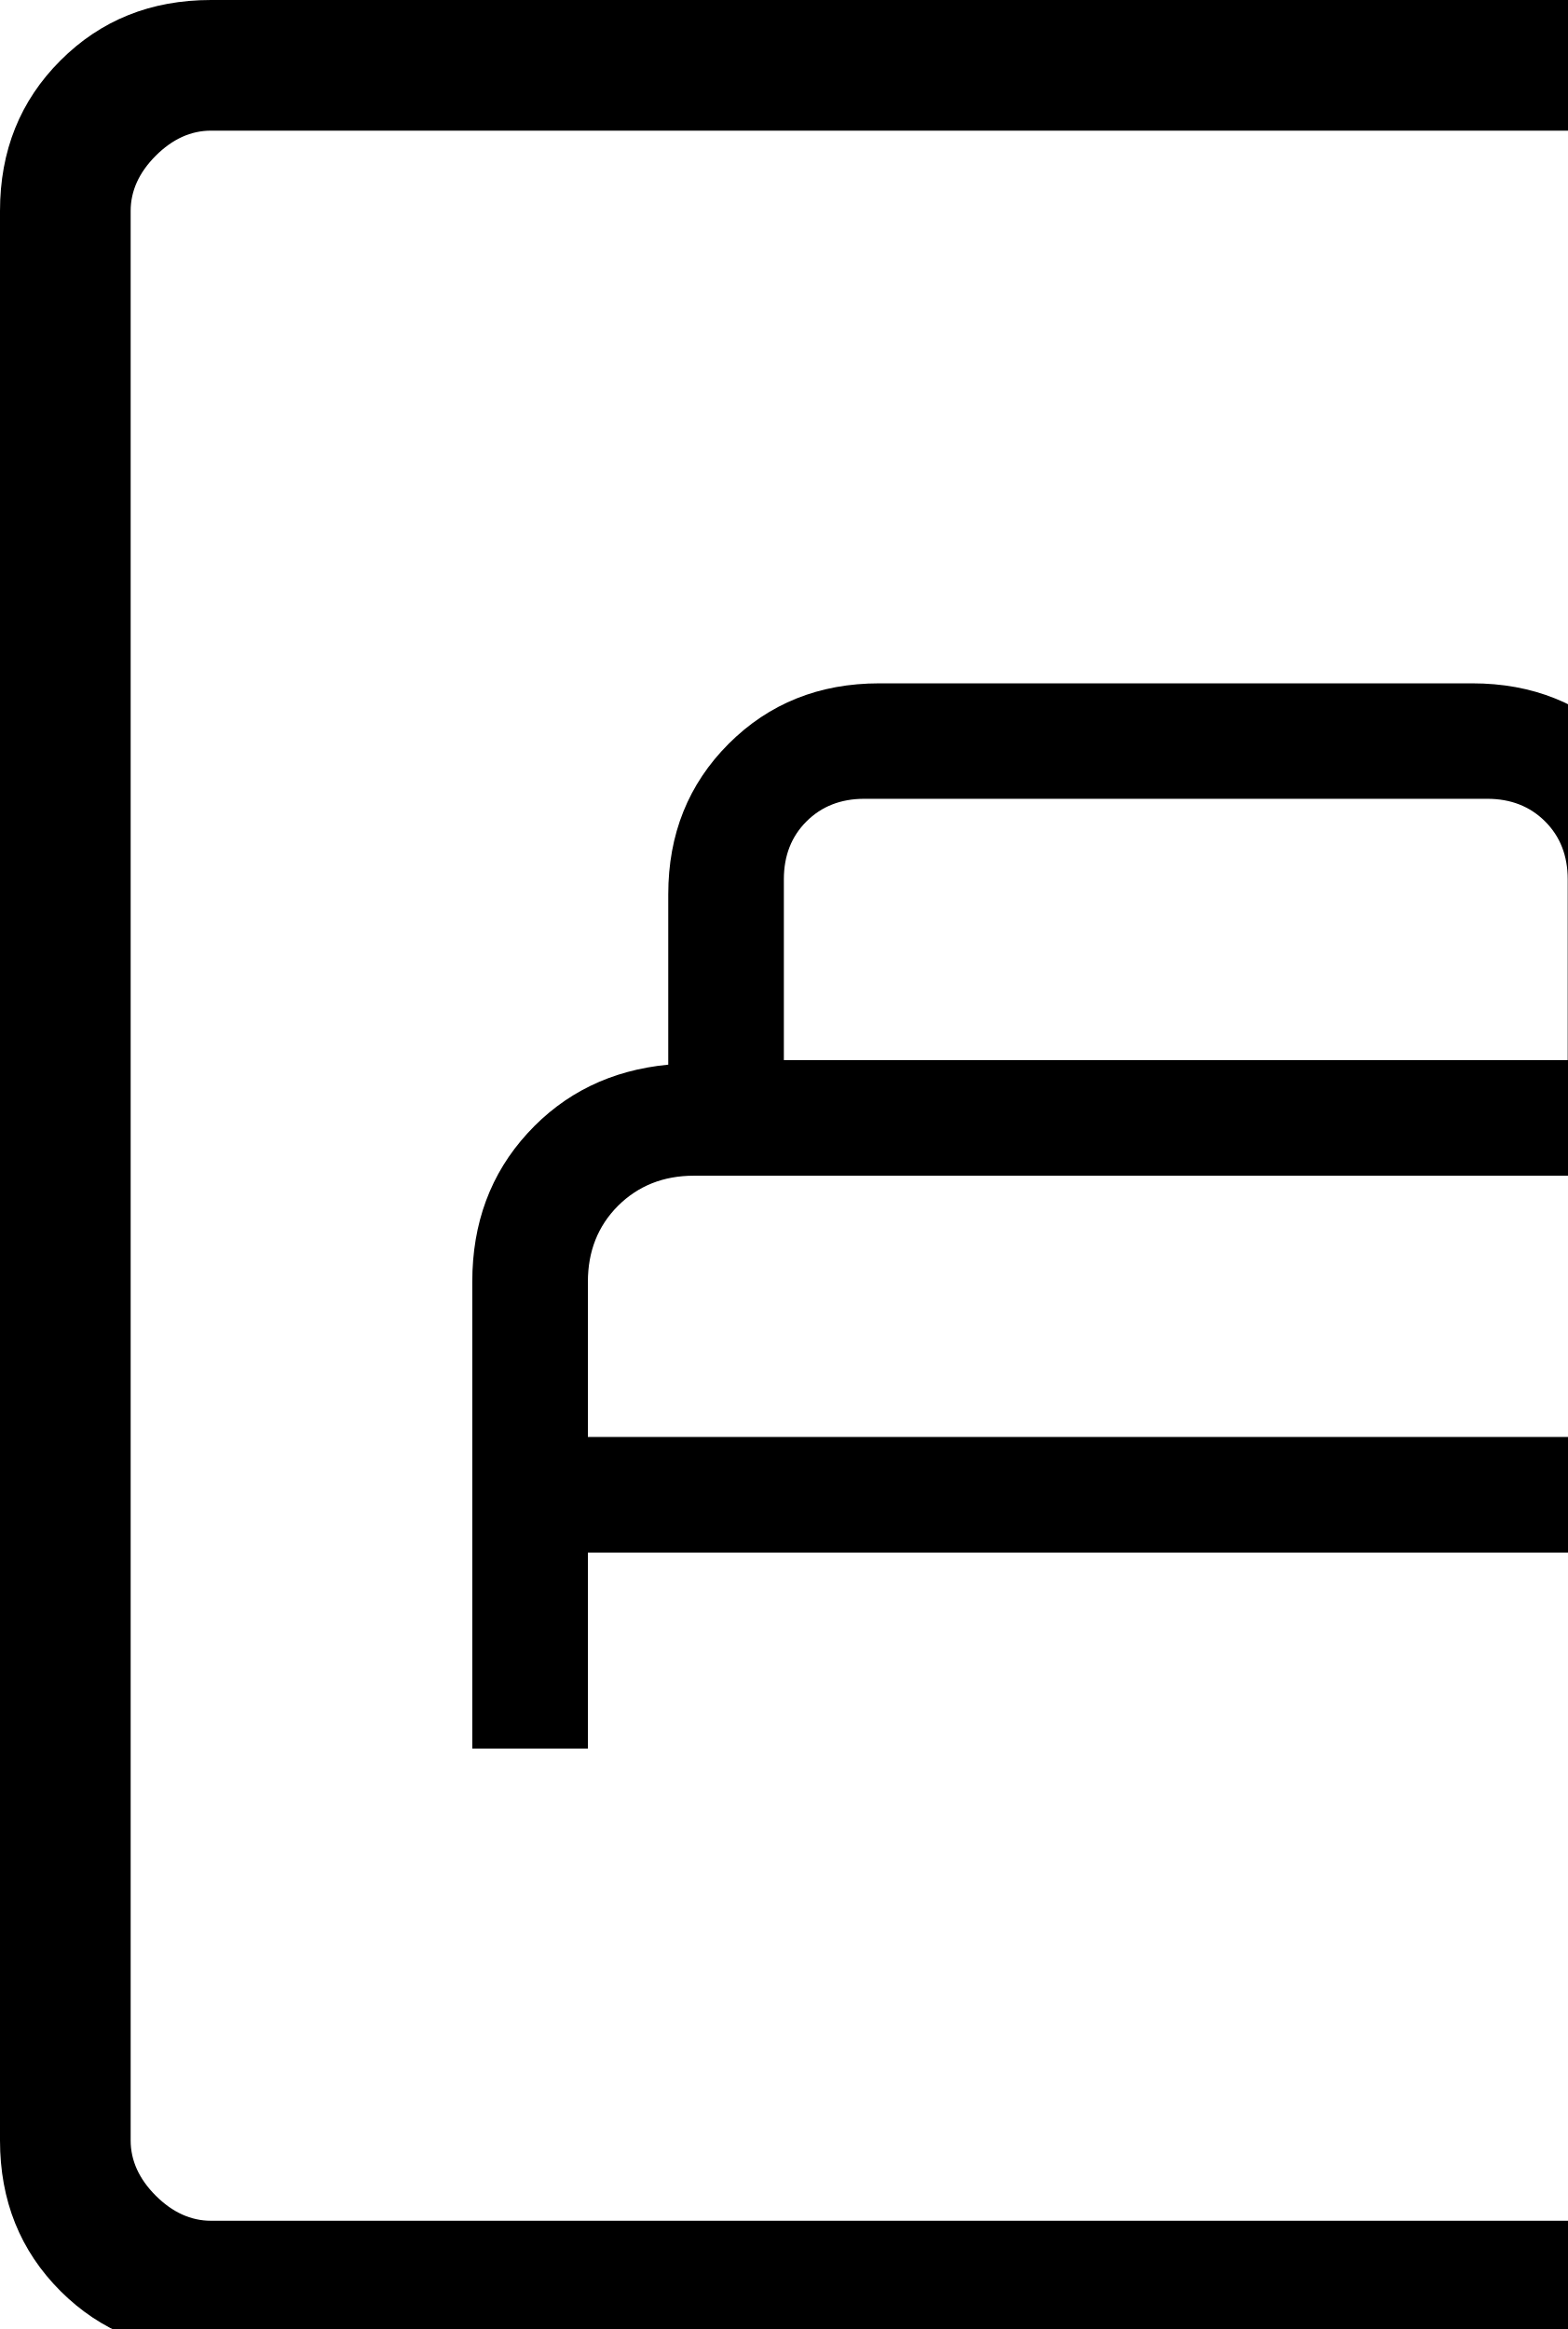
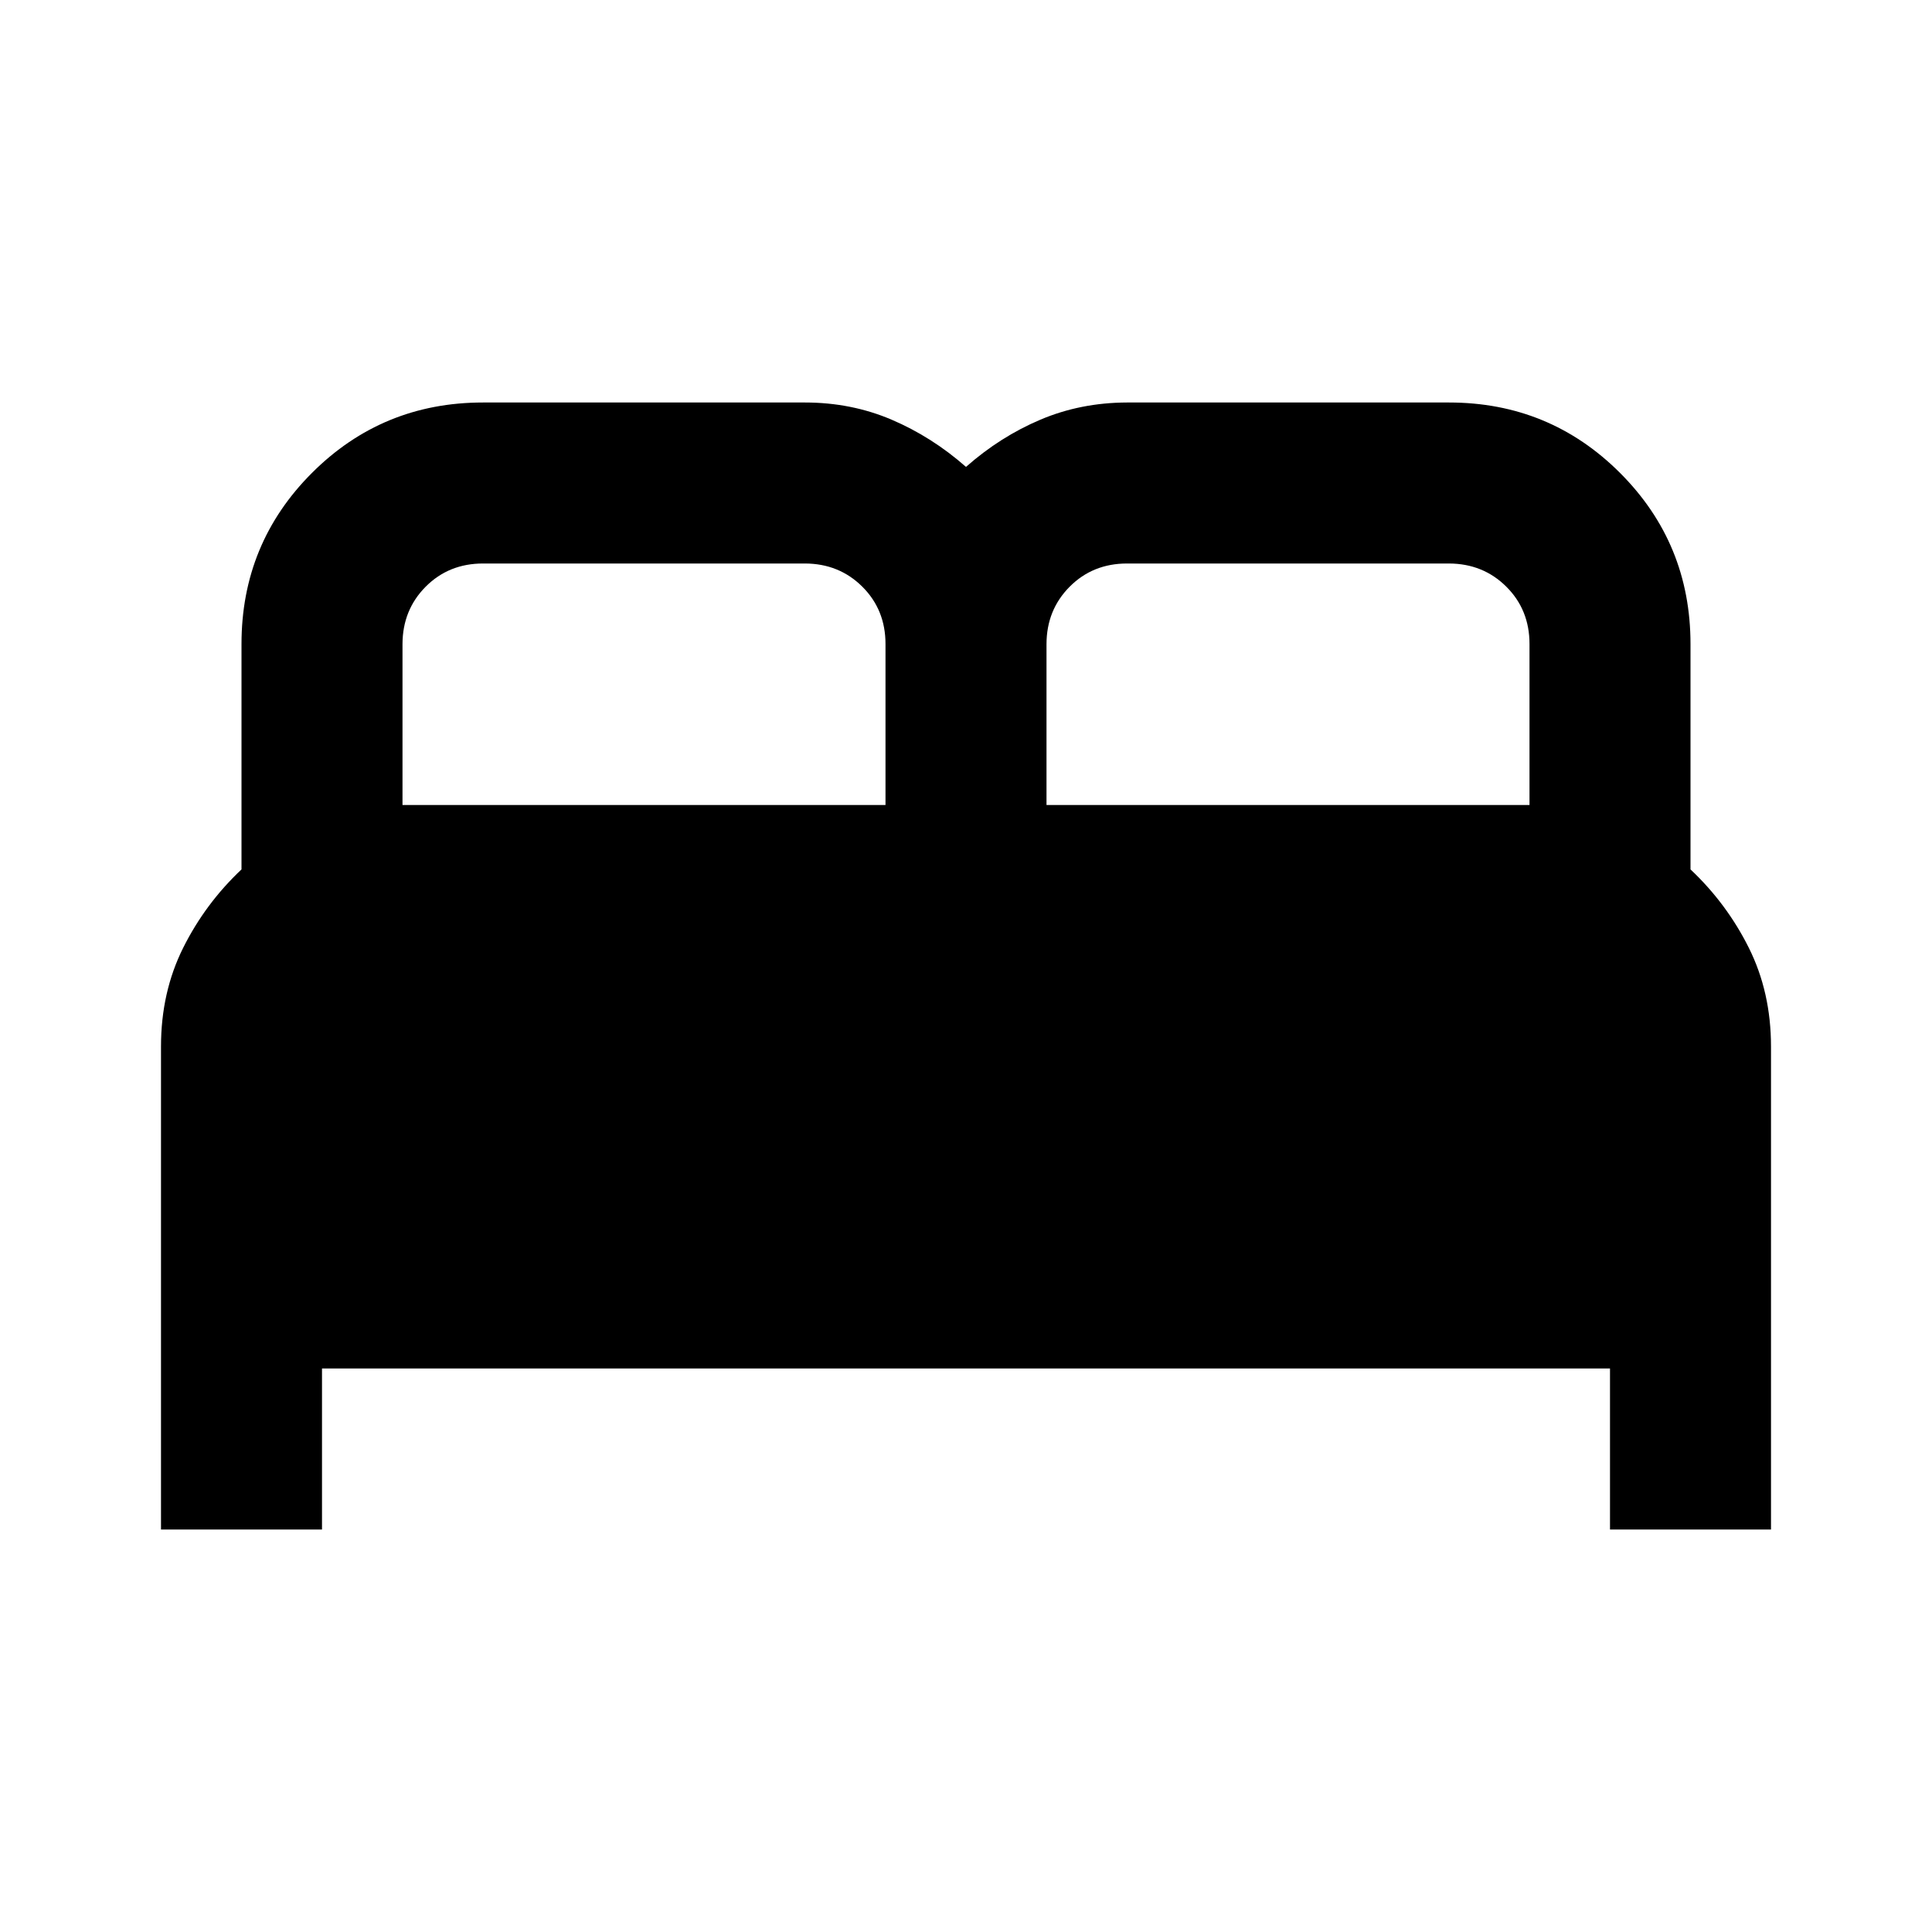
- <svg xmlns="http://www.w3.org/2000/svg" width="35" height="52" viewBox="0 0 35 52" fill="none">
-   <path d="M10.544 39.04H13.125V34.665H39.375V39.04H41.956V28.618C41.956 27.308 41.545 26.203 40.722 25.305C39.902 24.405 38.855 23.893 37.581 23.771V19.968C37.581 18.626 37.131 17.505 36.231 16.605C35.333 15.706 34.212 15.257 32.868 15.257H19.632C18.29 15.257 17.169 15.706 16.269 16.605C15.369 17.505 14.919 18.626 14.919 19.968V23.771C13.645 23.893 12.597 24.405 11.775 25.305C10.954 26.203 10.544 27.308 10.544 28.618V39.04ZM13.125 32.083V28.618C13.125 27.938 13.349 27.373 13.796 26.924C14.247 26.475 14.813 26.25 15.493 26.25H37.007C37.687 26.25 38.252 26.474 38.701 26.921C39.15 27.372 39.375 27.938 39.375 28.618V32.083H13.125ZM17.5 23.669V19.632C17.5 19.107 17.668 18.676 18.005 18.34C18.341 18.004 18.771 17.835 19.294 17.835H33.206C33.729 17.835 34.159 18.004 34.495 18.34C34.832 18.676 35 19.107 35 19.632V23.669H17.5ZM4.71 52.5C3.369 52.5 2.249 52.051 1.35 51.153C0.45 50.252 0 49.131 0 47.79V4.71C0 3.369 0.45 2.249 1.35 1.35C2.249 0.45 3.369 0 4.71 0H47.79C49.131 0 50.251 0.45 51.15 1.35C52.05 2.249 52.5 3.369 52.5 4.71V47.79C52.5 49.131 52.051 50.251 51.153 51.15C50.252 52.05 49.131 52.5 47.79 52.5H4.71ZM4.71 49.583H47.79C48.237 49.583 48.648 49.397 49.023 49.023C49.397 48.648 49.583 48.237 49.583 47.79V4.71C49.583 4.263 49.397 3.852 49.023 3.477C48.648 3.103 48.237 2.917 47.79 2.917H4.71C4.263 2.917 3.852 3.103 3.477 3.477C3.103 3.852 2.917 4.263 2.917 4.71V47.79C2.917 48.237 3.103 48.648 3.477 49.023C3.852 49.397 4.263 49.583 4.71 49.583Z" fill="black" />
+ <svg xmlns="http://www.w3.org/2000/svg" width="24" height="24" viewBox="0 0 24 24" fill="none">
+   <path d="M2 19V13C2 12.55 2.092 12.142 2.275 11.775C2.458 11.408 2.7 11.083 3 10.8V8C3 7.167 3.292 6.458 3.875 5.875C4.458 5.292 5.167 5 6 5H10C10.383 5 10.742 5.071 11.075 5.213C11.408 5.355 11.717 5.551 12 5.8C12.283 5.55 12.592 5.354 12.925 5.213C13.258 5.072 13.617 5.001 14 5H18C18.833 5 19.542 5.292 20.125 5.875C20.708 6.458 21 7.167 21 8V10.8C21.3 11.083 21.542 11.408 21.725 11.775C21.908 12.142 22 12.55 22 13V19H20V17H4V19H2ZM13 10H19V8C19 7.717 18.904 7.479 18.712 7.288C18.52 7.097 18.283 7.001 18 7H14C13.717 7 13.479 7.096 13.288 7.288C13.097 7.48 13.001 7.717 13 8V10ZM5 10H11V8C11 7.717 10.904 7.479 10.712 7.288C10.52 7.097 10.283 7.001 10 7H6C5.717 7 5.479 7.096 5.288 7.288C5.097 7.48 5.001 7.717 5 8V10Z" fill="black" />
</svg>
